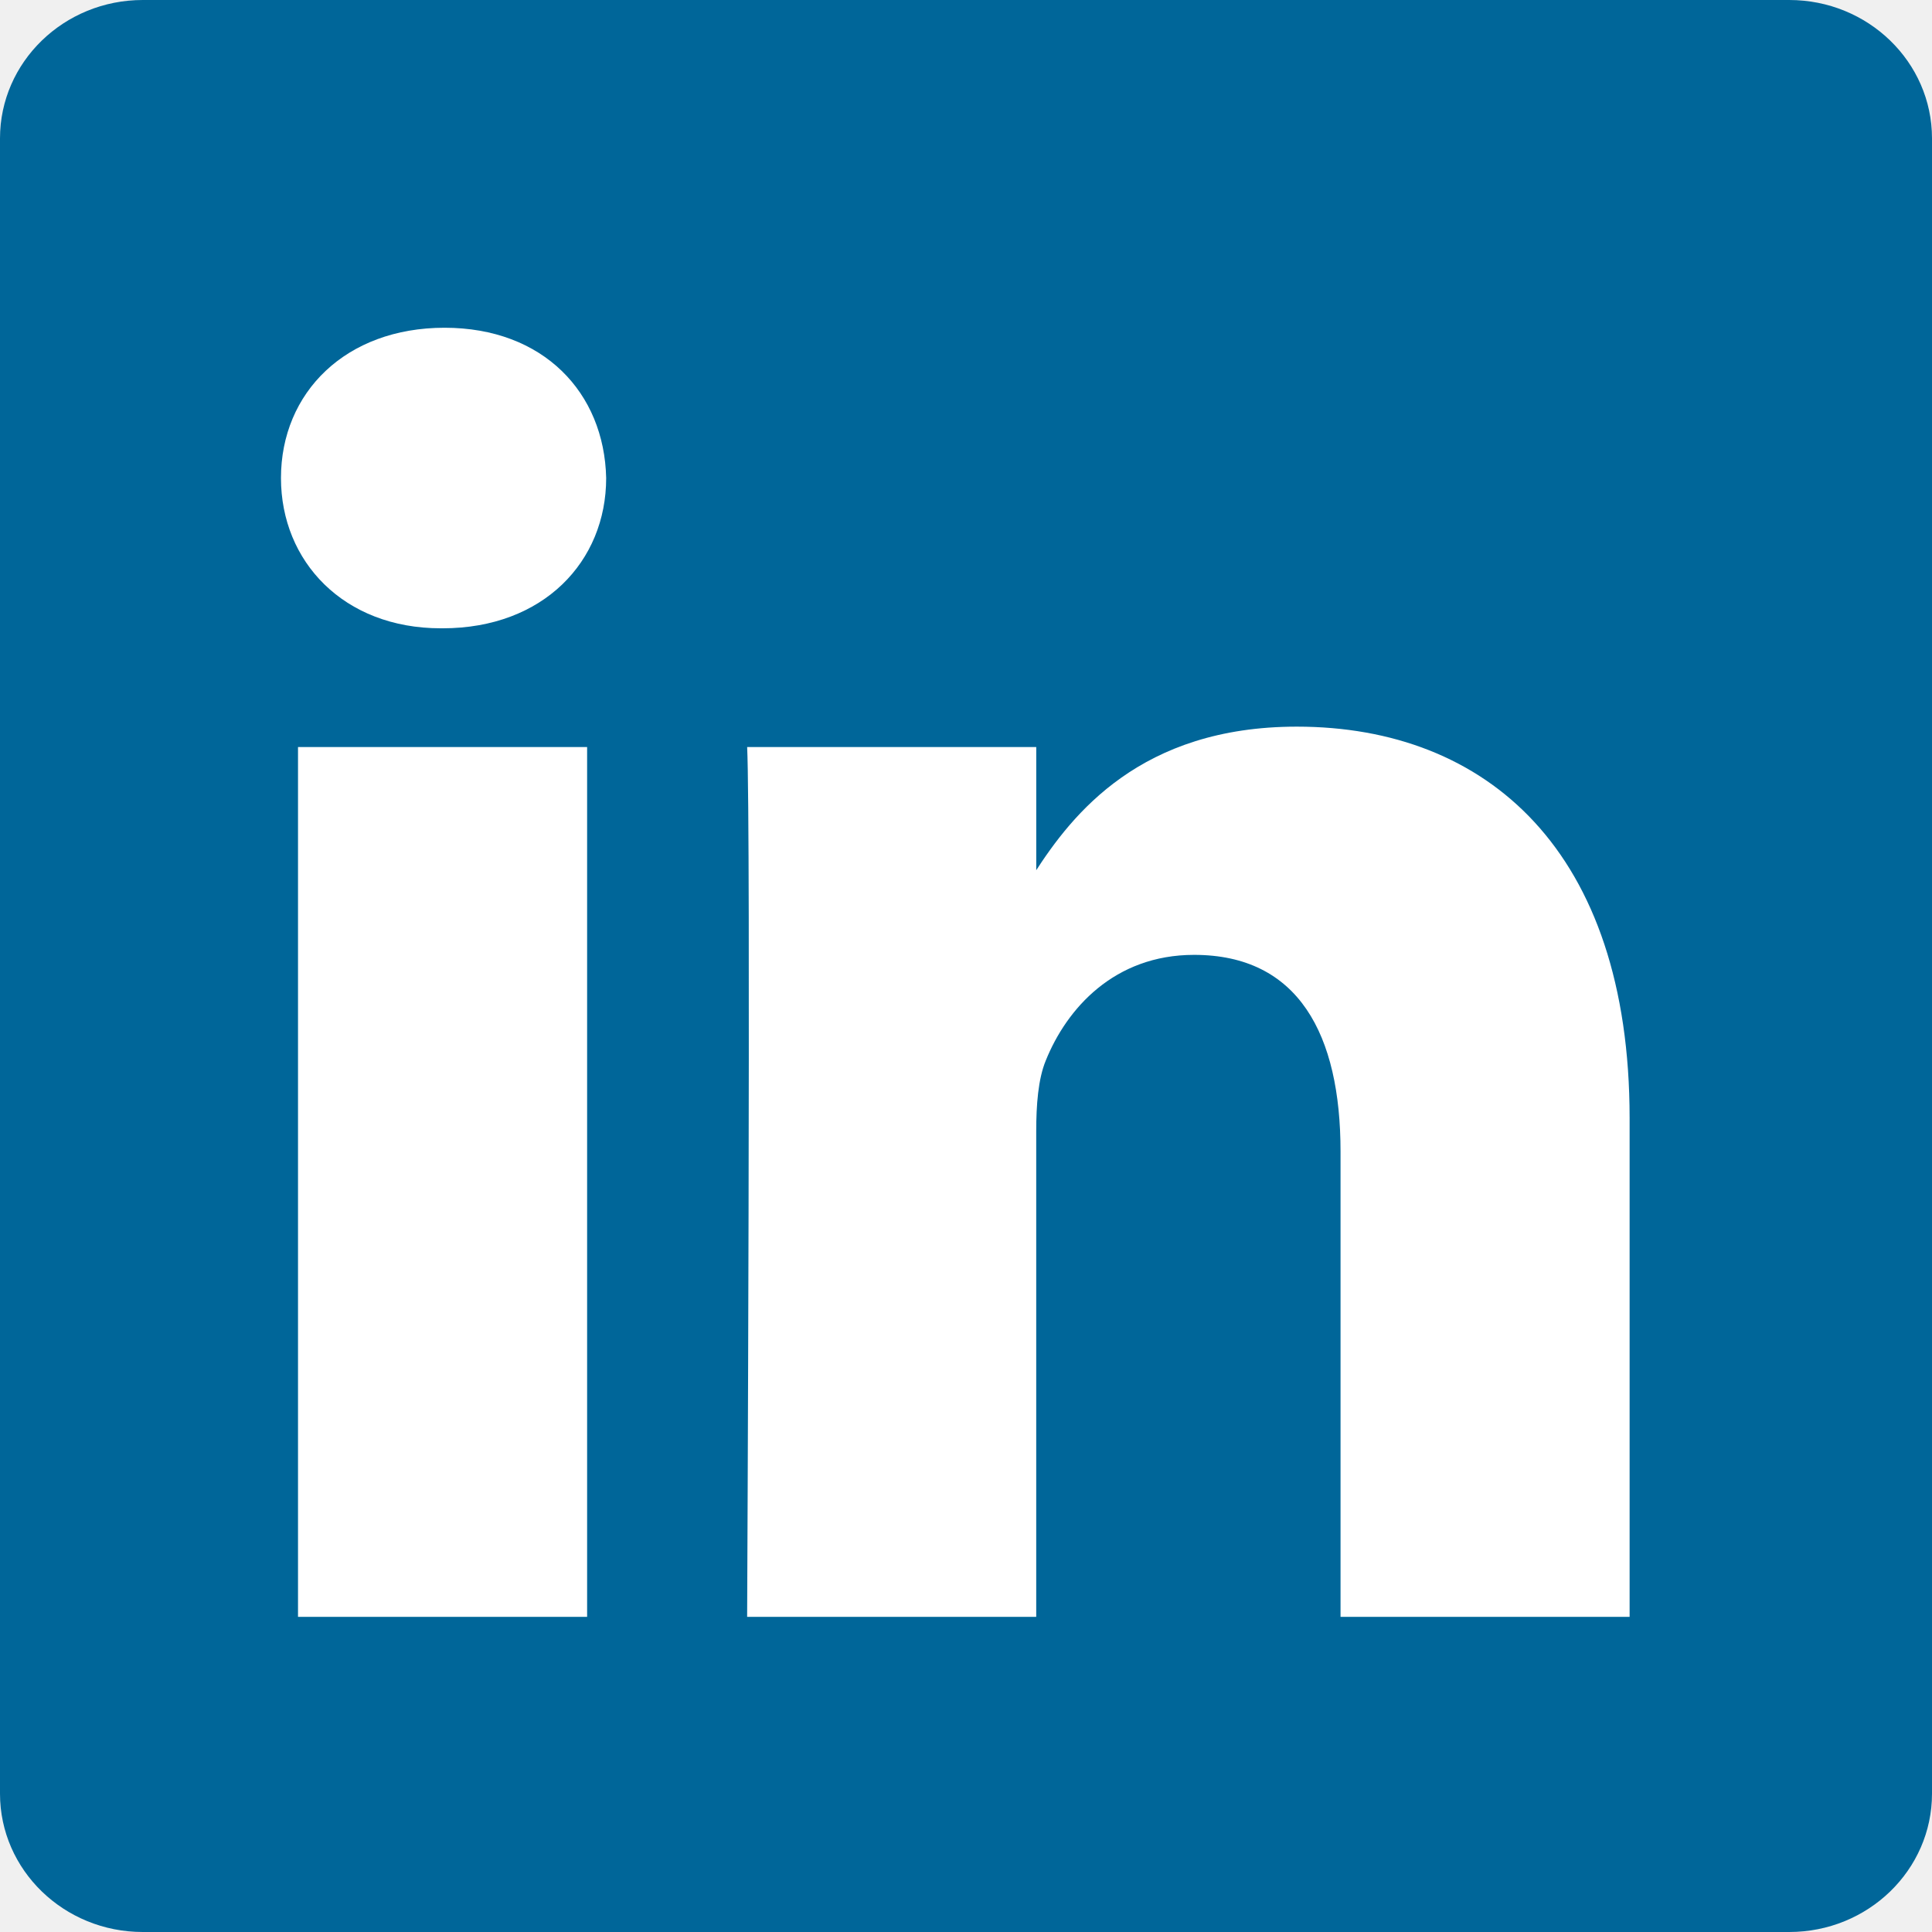
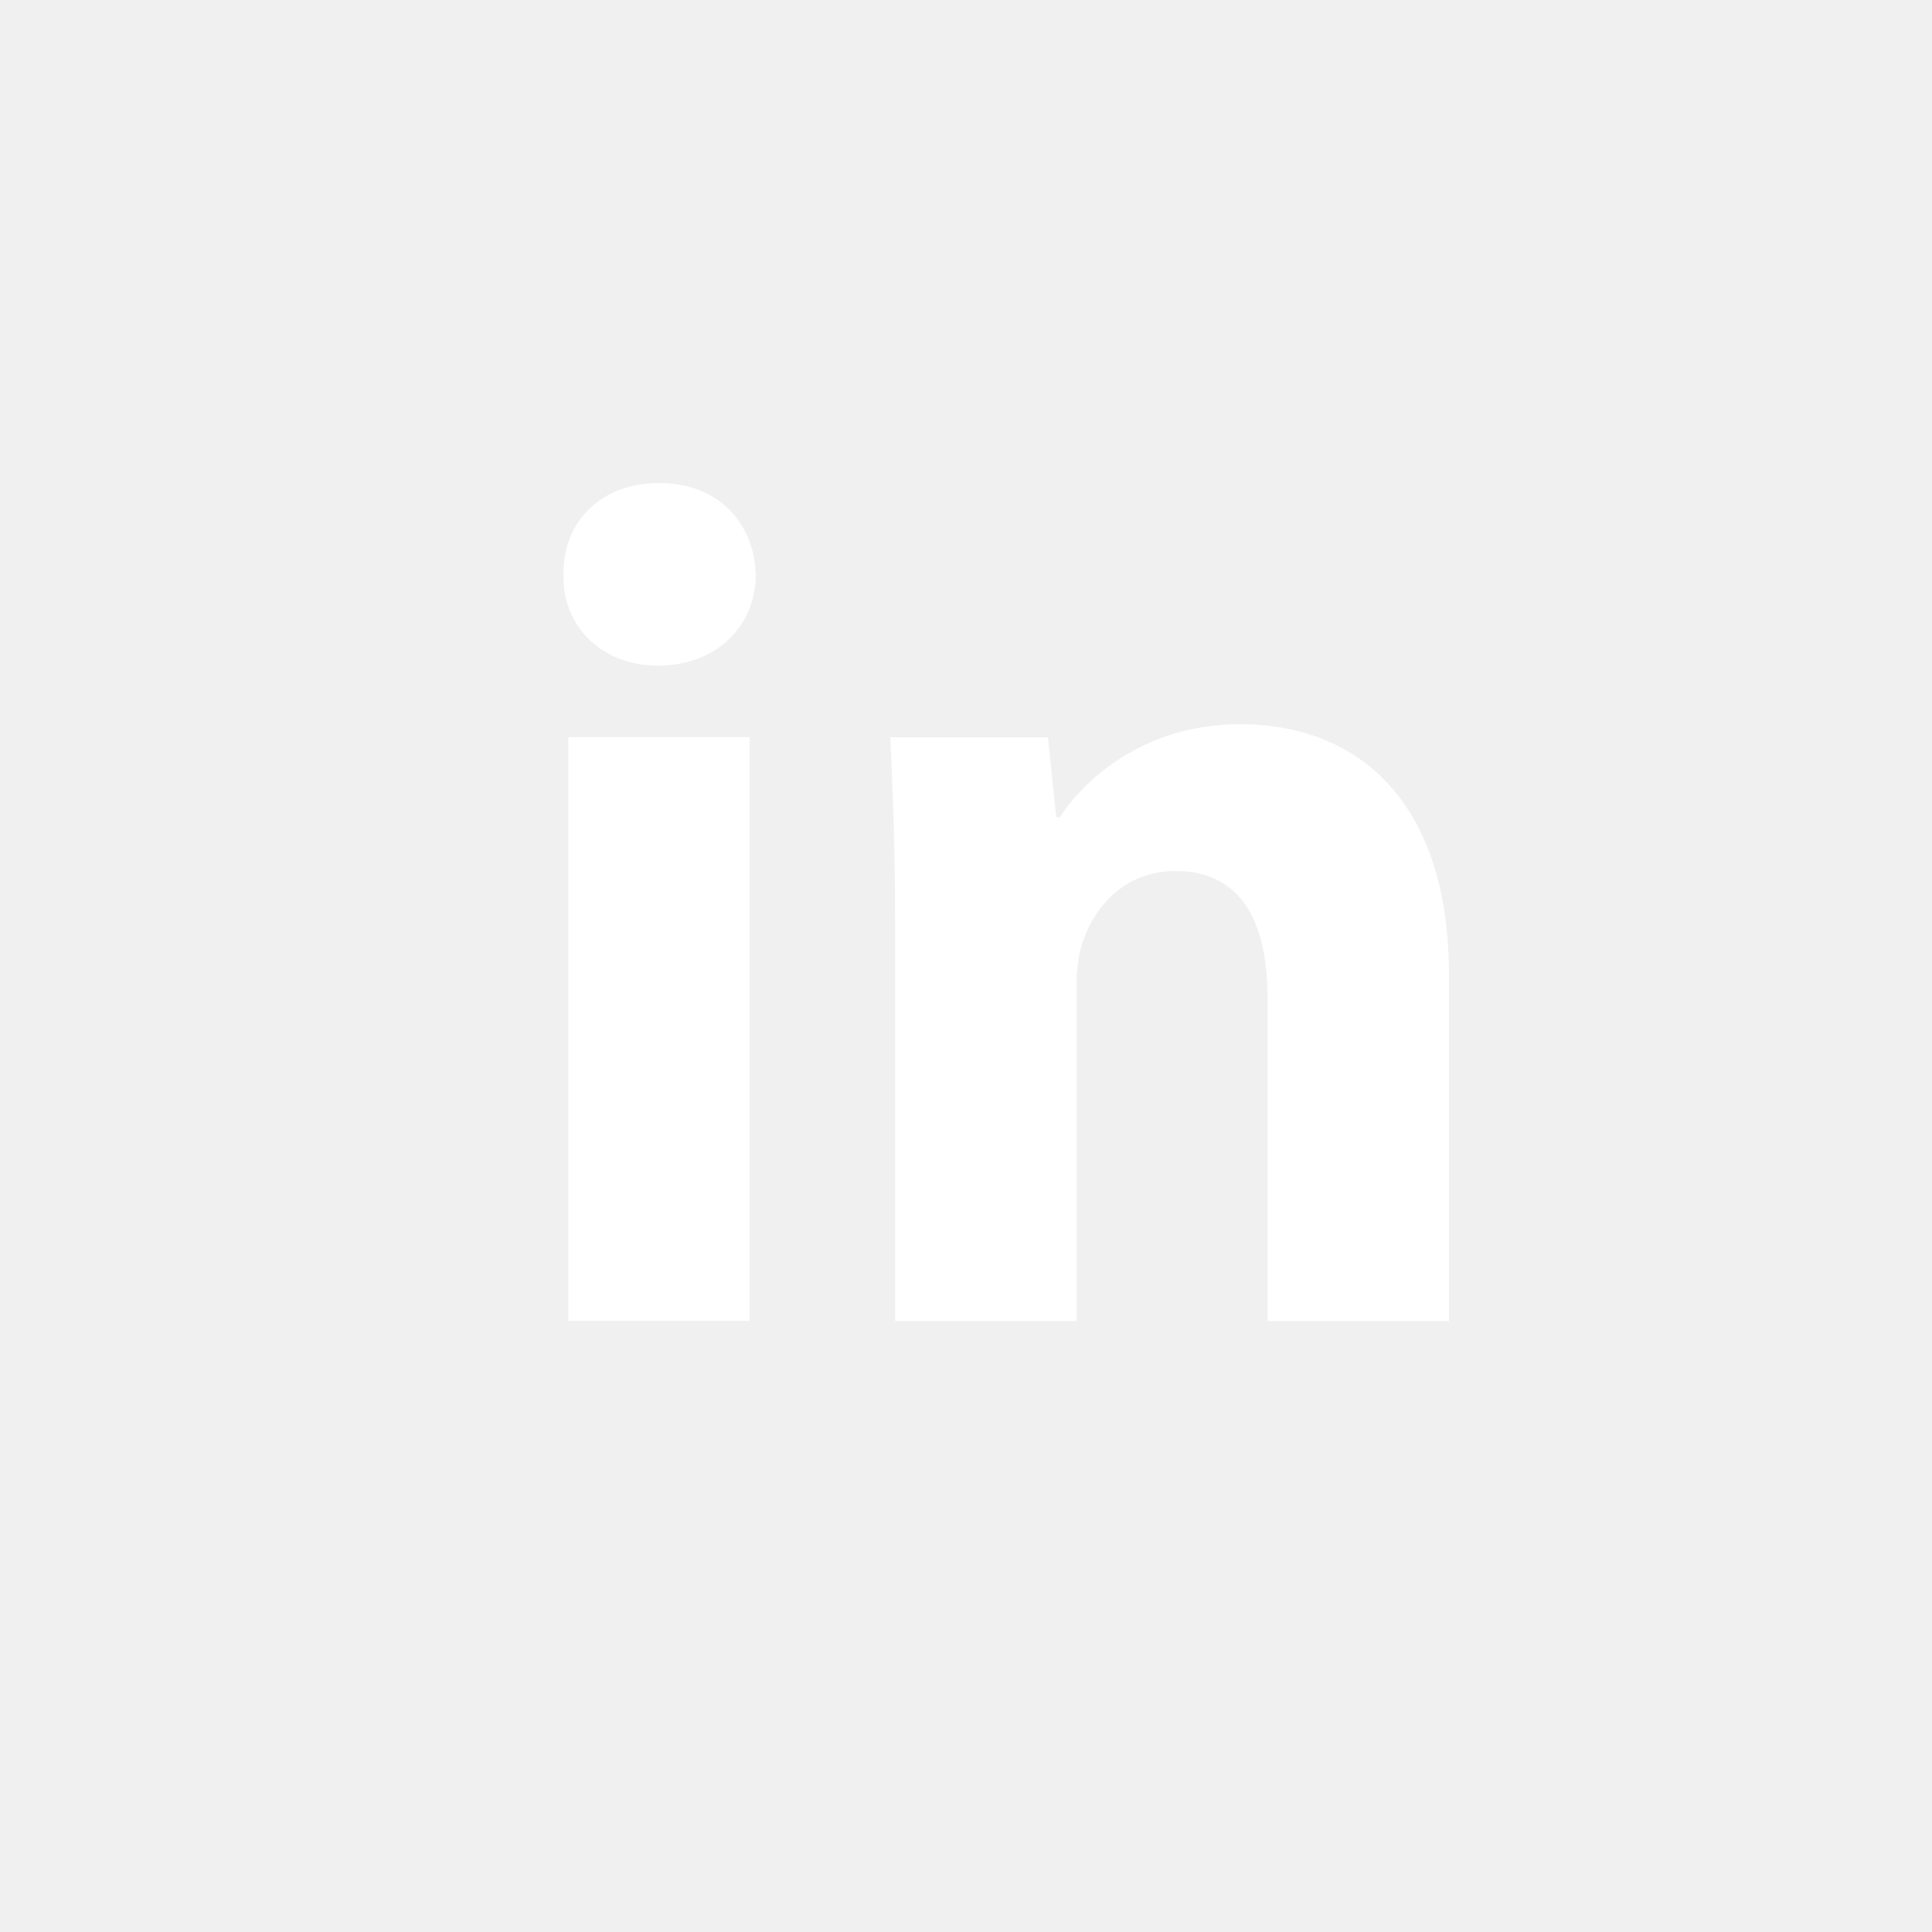
- <svg xmlns="http://www.w3.org/2000/svg" width="800px" height="800px" viewBox="0 0 256 256">
-   <g fill="none">
-     <path d="M0 18.338C0 8.216 8.474 0 18.92 0h218.16C247.53 0 256 8.216 256 18.338v219.327C256 247.79 247.53 256 237.08 256H18.92C8.475 256 0 247.791 0 237.668V18.335z" fill="#069" />
-     <path d="M77.796 214.238V98.986H39.488v115.252H77.8zM58.65 83.253c13.356 0 21.671-8.85 21.671-19.91-.25-11.312-8.315-19.915-21.417-19.915-13.111 0-21.674 8.603-21.674 19.914 0 11.06 8.312 19.91 21.169 19.91h.248zM99 214.238h38.305v-64.355c0-3.44.25-6.889 1.262-9.346 2.768-6.885 9.071-14.012 19.656-14.012 13.858 0 19.405 10.568 19.405 26.063v61.65h38.304v-66.082c0-35.399-18.896-51.872-44.099-51.872-20.663 0-29.738 11.549-34.78 19.415h.255V98.99H99.002c.5 10.812-.003 115.252-.003 115.252z" fill="#ffffff" />
+ <svg xmlns="http://www.w3.org/2000/svg" width="800px" height="800px" viewBox="0 0 48 48" fill="none">
+   <g id="SVGRepo_bgCarrier" stroke-width="0" />
+   <g id="SVGRepo_tracerCarrier" stroke-linecap="round" stroke-linejoin="round" />
+   <g id="SVGRepo_iconCarrier">
+     <circle cx="24" cy="24" r="20" fill="oklch(0.765 0.177 163.223)" />
+     <path fill-rule="evenodd" clip-rule="evenodd" d="M18.775 14.284C18.775 15.529 17.827 16.537 16.344 16.537C14.919 16.537 13.971 15.529 14.001 14.284C13.971 12.978 14.919 12 16.373 12C17.827 12 18.746 12.978 18.775 14.284ZM14.12 32.819V18.316H18.627V32.818H14.12V32.819Z" fill="white" />
+     <path fill-rule="evenodd" clip-rule="evenodd" d="M22.239 22.945C22.239 21.136 22.18 19.593 22.12 18.318H26.035L26.243 20.305H26.332C26.925 19.385 28.408 17.993 30.81 17.993C33.775 17.993 35.999 19.95 35.999 24.219V32.821H31.492V24.784C31.492 22.914 30.84 21.64 29.209 21.64C27.963 21.64 27.222 22.5 26.926 23.33C26.807 23.627 26.748 24.041 26.748 24.457V32.821H22.241V22.945H22.239Z" fill="white" />
  </g>
</svg>
